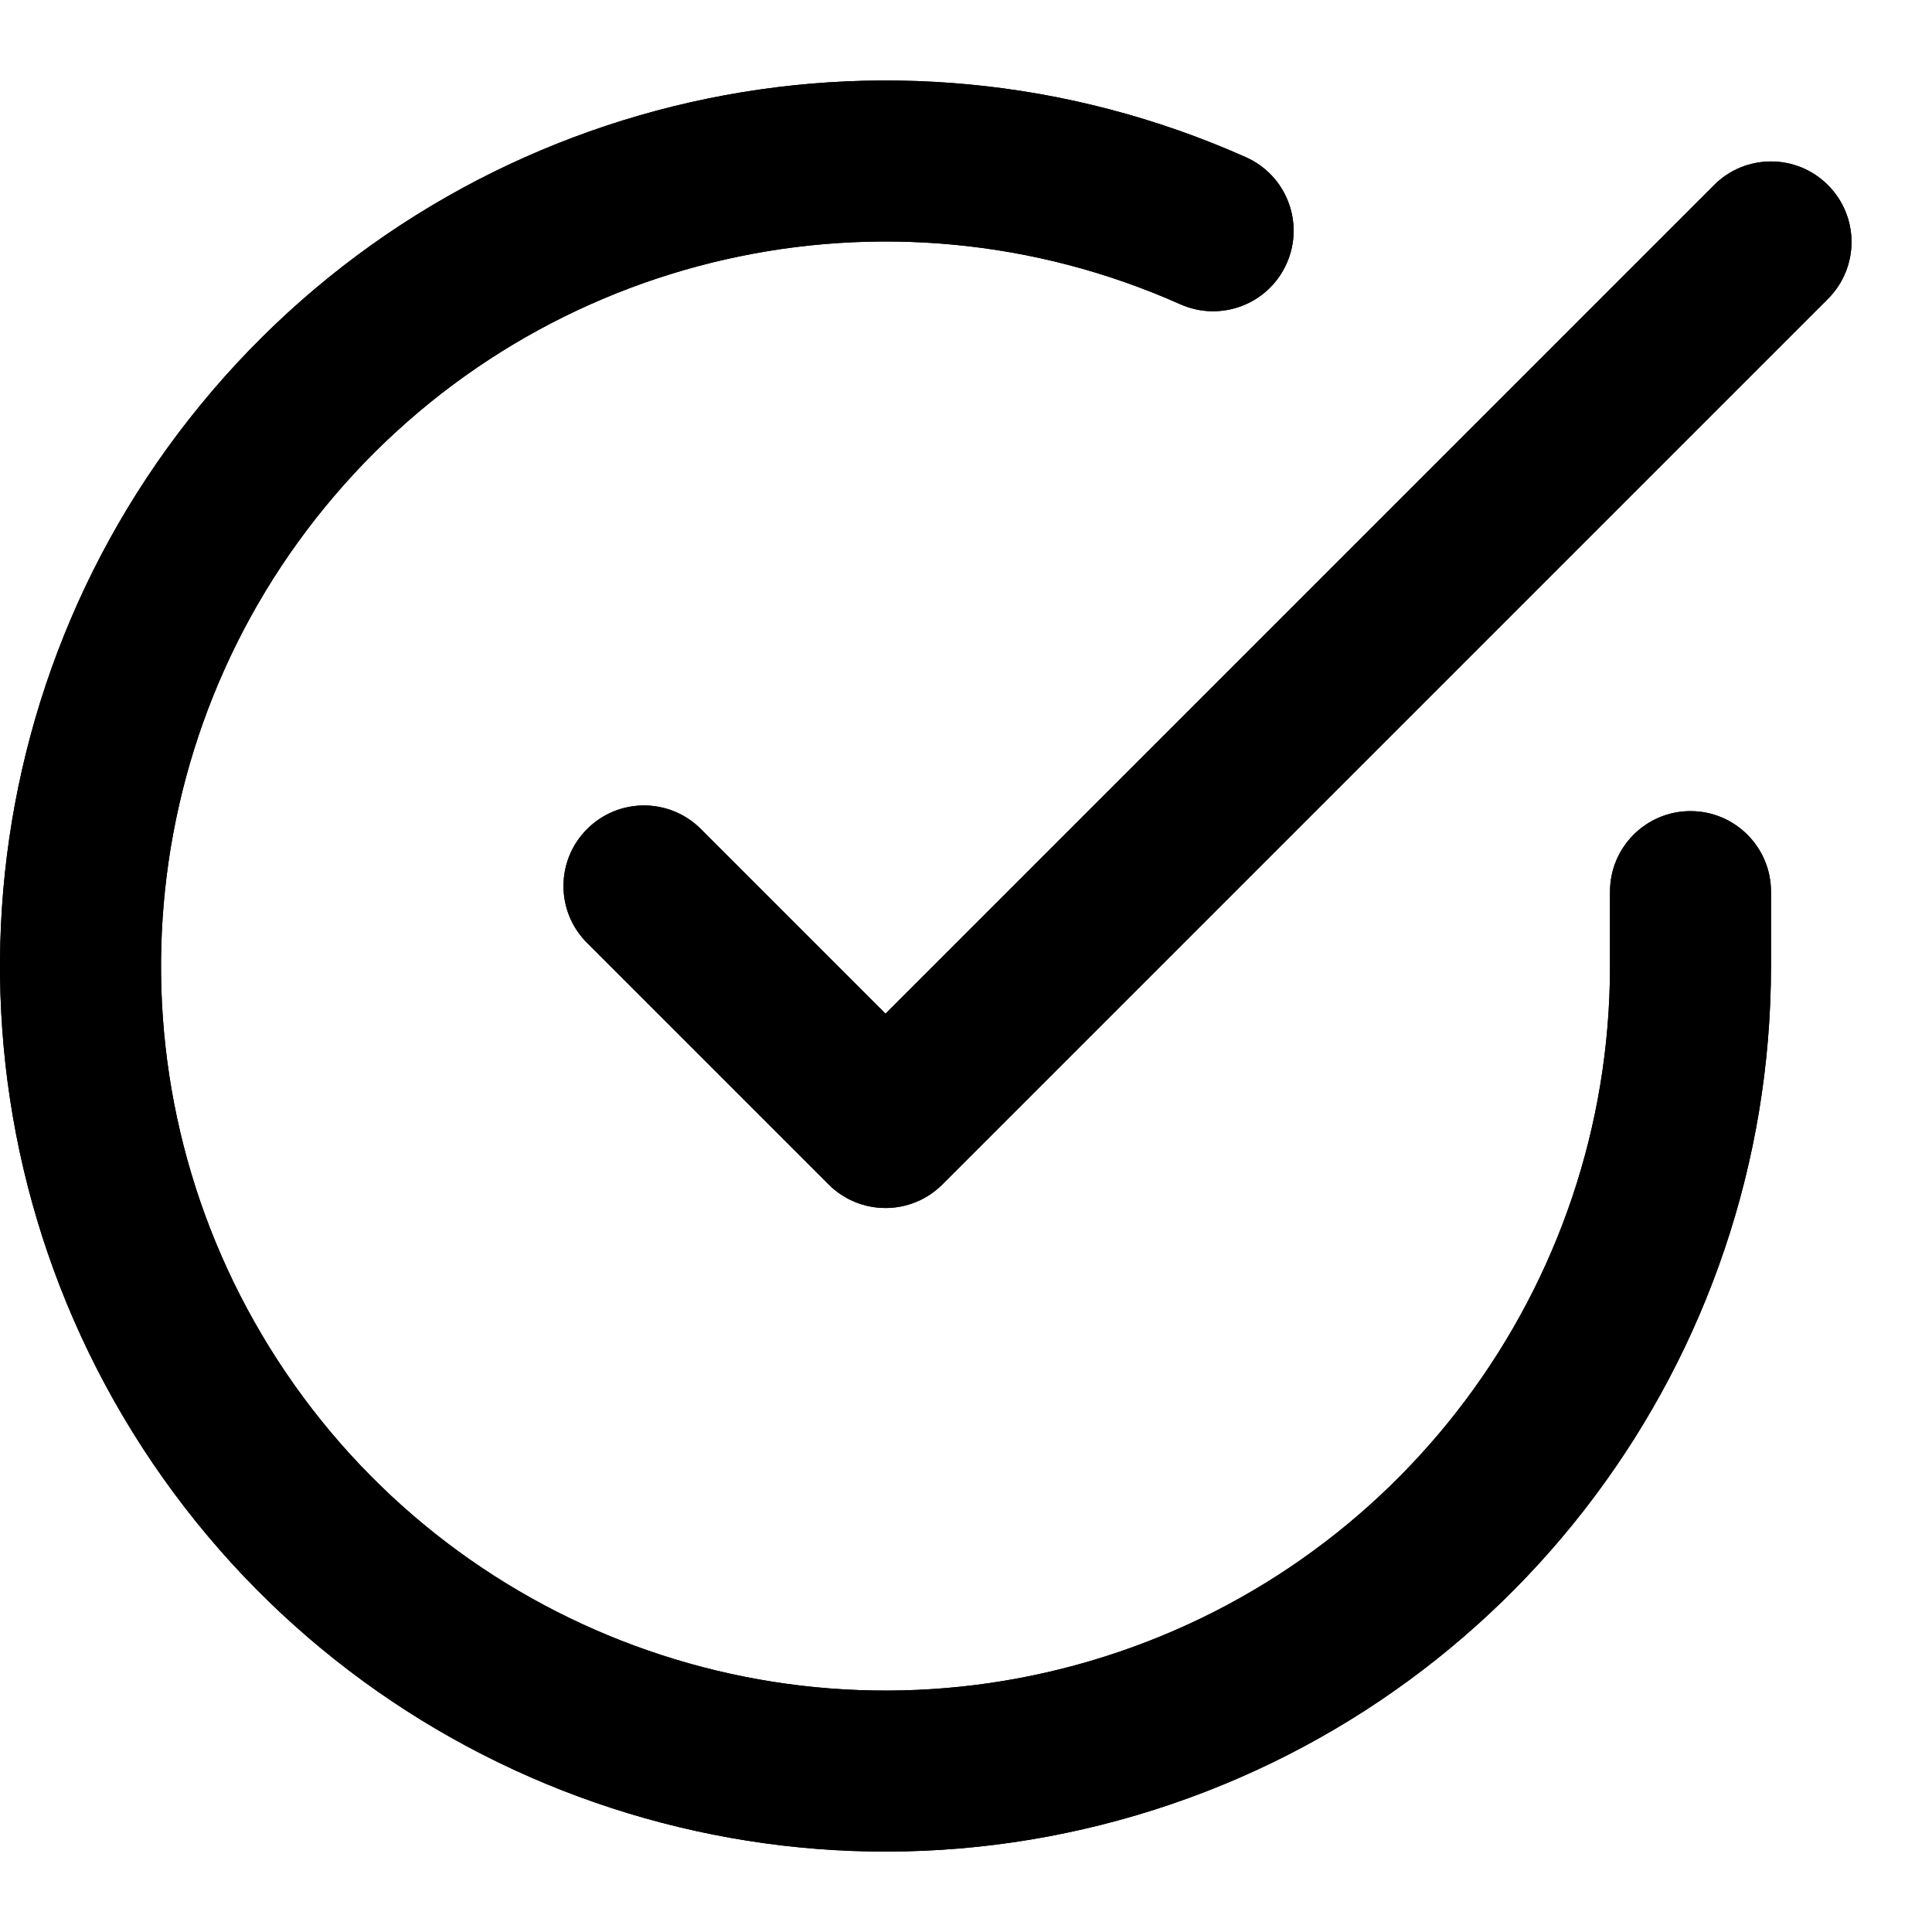
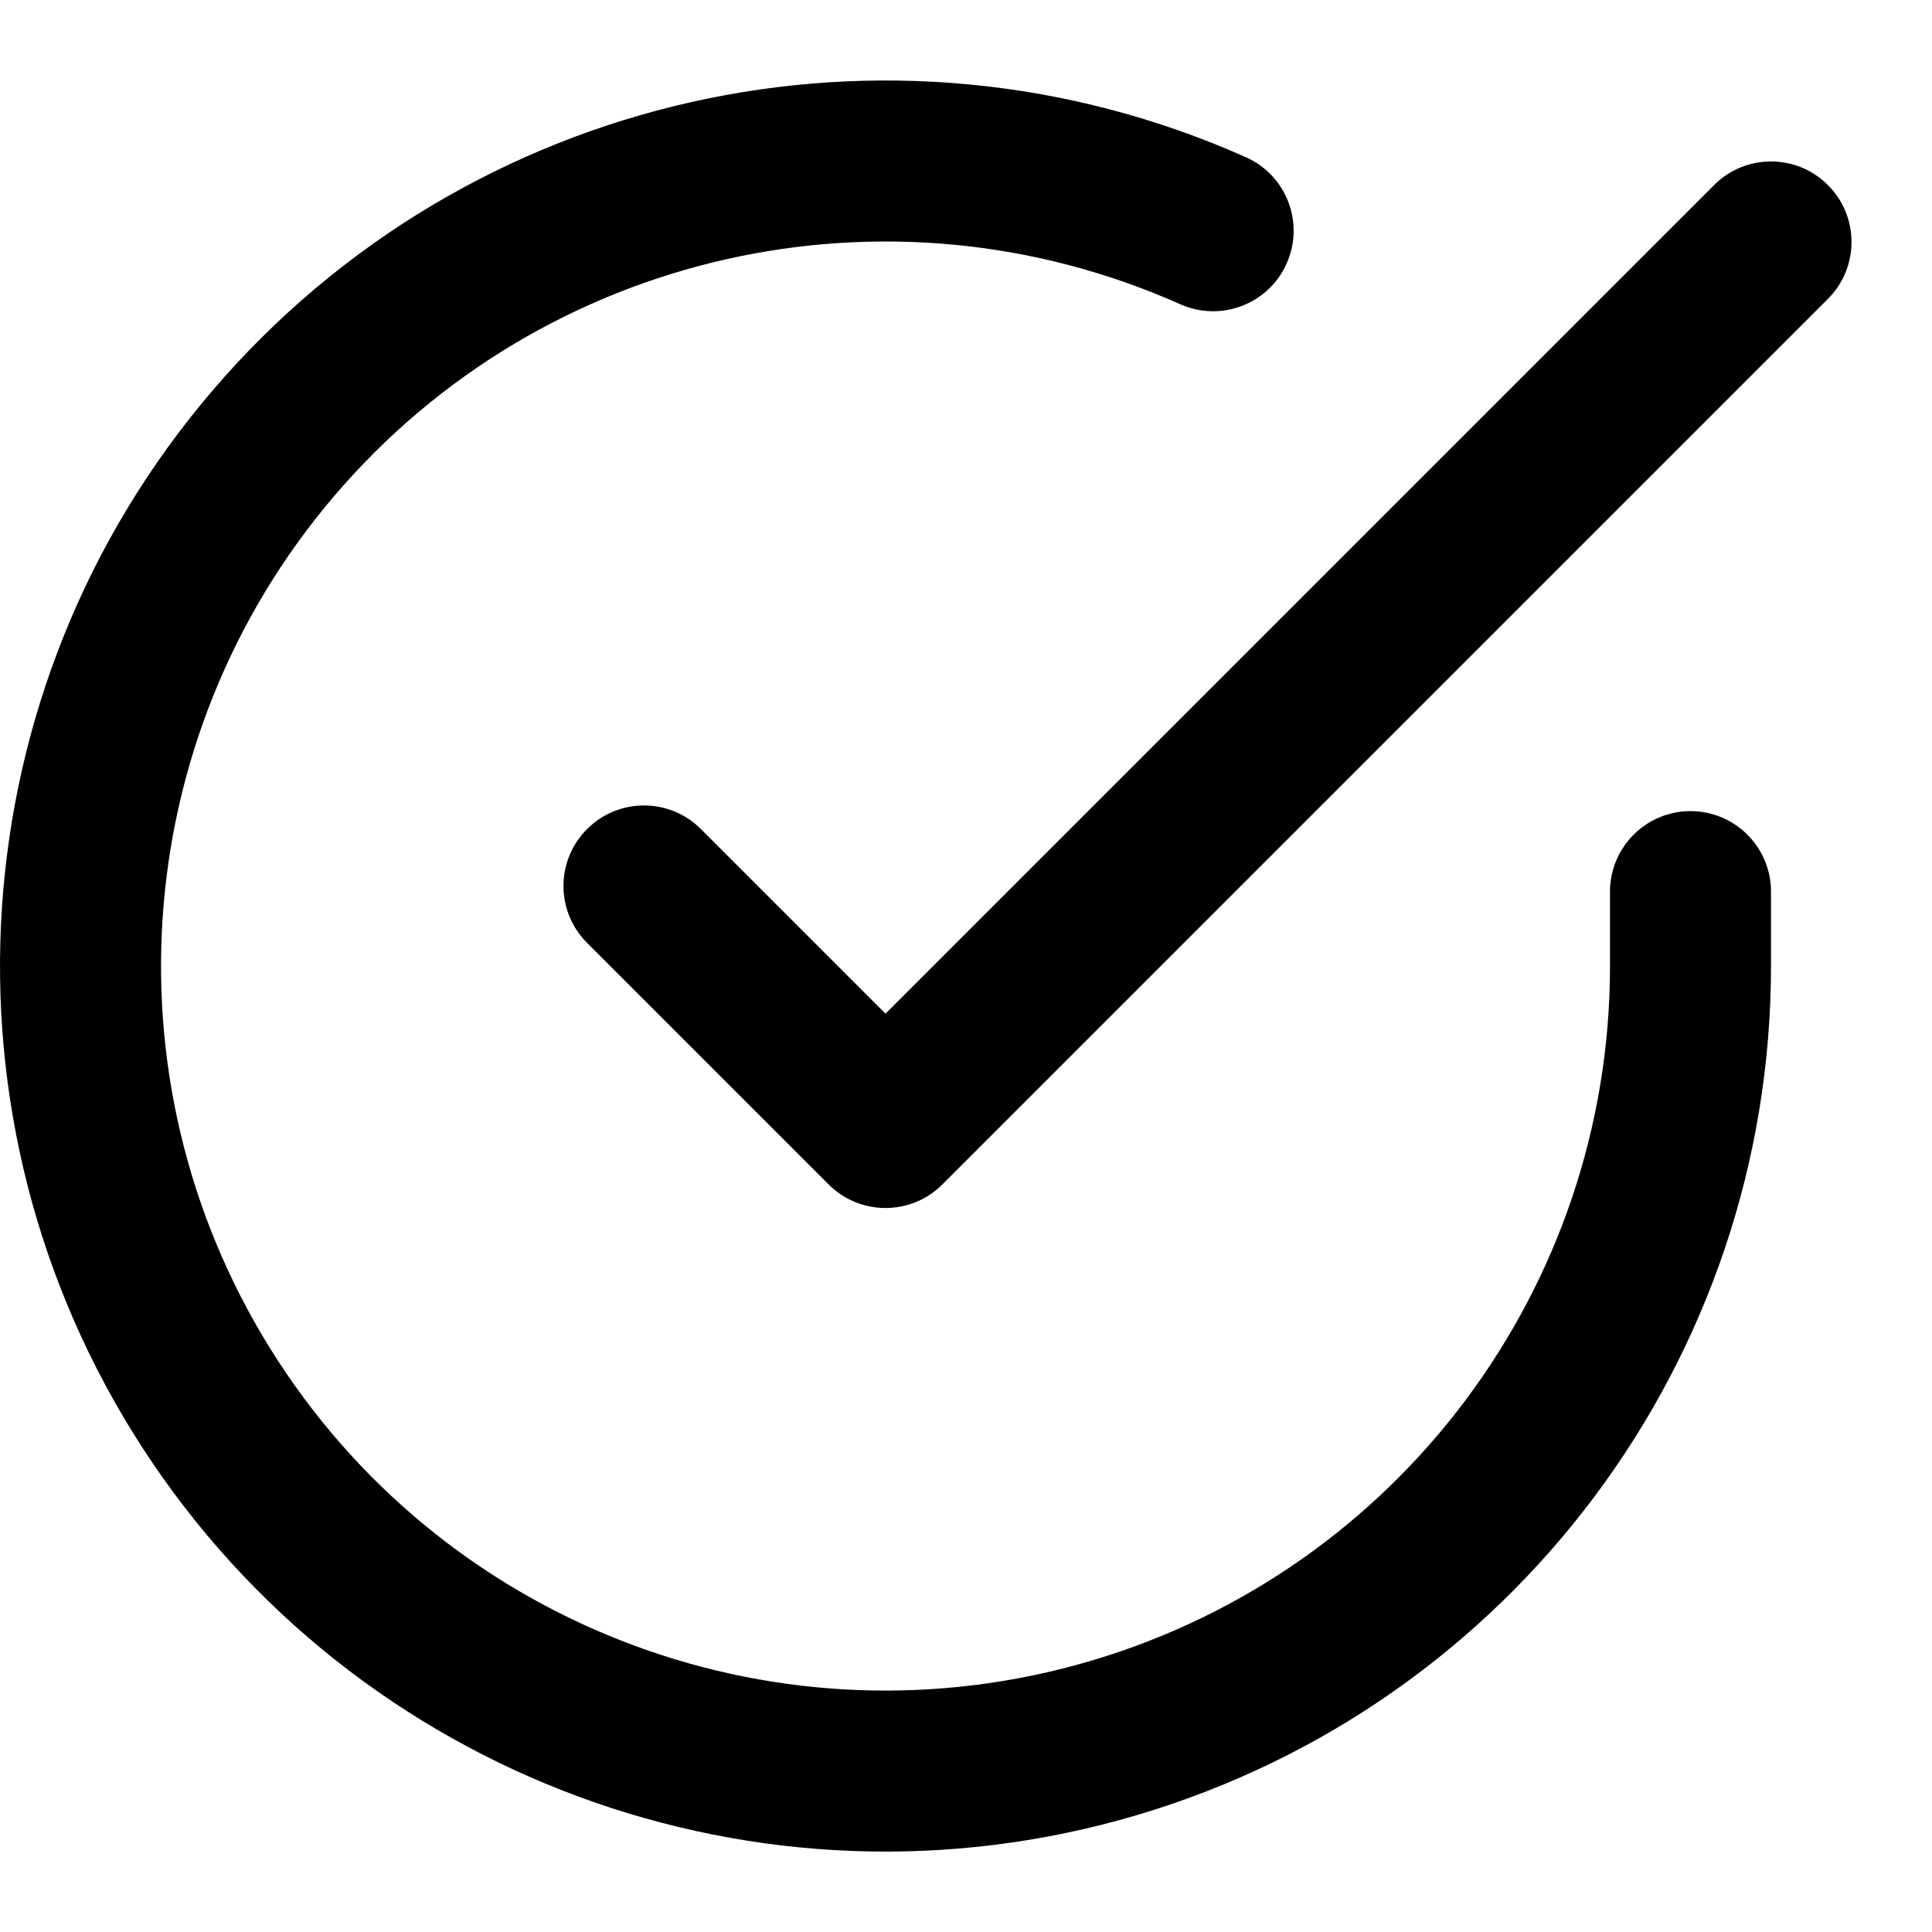
<svg xmlns="http://www.w3.org/2000/svg" width="24" height="24" viewBox="0 0 24 24" fill="none">
  <path fill-rule="evenodd" clip-rule="evenodd" d="M20 12.006V11.076C20 10.524 20.448 10.076 21 10.076C21.552 10.076 22 10.524 22 11.076V12.007C21.997 16.878 18.791 21.168 14.119 22.549C9.447 23.93 4.424 22.074 1.772 17.988C-0.879 13.901 -0.527 8.557 2.638 4.854C5.803 1.15 11.027 -0.03 15.477 1.953C15.982 2.178 16.208 2.769 15.983 3.273C15.759 3.778 15.168 4.004 14.663 3.78C11.022 2.157 6.748 3.123 4.159 6.153C1.569 9.183 1.281 13.555 3.45 16.899C5.619 20.243 9.73 21.761 13.552 20.631C17.374 19.501 19.998 15.992 20 12.006ZM8.707 10.299L11 12.592L21.293 2.299C21.683 1.908 22.317 1.908 22.707 2.299C23.098 2.689 23.098 3.323 22.707 3.713L11.707 14.713C11.317 15.104 10.684 15.104 10.293 14.713L7.293 11.713C6.902 11.323 6.902 10.689 7.293 10.299C7.683 9.908 8.317 9.908 8.707 10.299Z" fill="currentColor" />
-   <mask id="mask0" mask-type="alpha" maskUnits="userSpaceOnUse" x="0" y="1" width="23" height="23">
-     <path fill-rule="evenodd" clip-rule="evenodd" d="M20 12.006V11.076C20 10.524 20.448 10.076 21 10.076C21.552 10.076 22 10.524 22 11.076V12.007C21.997 16.878 18.791 21.168 14.119 22.549C9.447 23.93 4.424 22.074 1.772 17.988C-0.879 13.901 -0.527 8.557 2.638 4.854C5.803 1.15 11.027 -0.03 15.477 1.953C15.982 2.178 16.208 2.769 15.983 3.273C15.759 3.778 15.168 4.004 14.663 3.78C11.022 2.157 6.748 3.123 4.159 6.153C1.569 9.183 1.281 13.555 3.45 16.899C5.619 20.243 9.73 21.761 13.552 20.631C17.374 19.501 19.998 15.992 20 12.006ZM8.707 10.299L11 12.592L21.293 2.299C21.683 1.908 22.317 1.908 22.707 2.299C23.098 2.689 23.098 3.323 22.707 3.713L11.707 14.713C11.317 15.104 10.684 15.104 10.293 14.713L7.293 11.713C6.902 11.323 6.902 10.689 7.293 10.299C7.683 9.908 8.317 9.908 8.707 10.299Z" fill="currentColor" />
-   </mask>
-   <g mask="url(#mask0)">
-     <rect width="24" height="24" fill="currentColor" />
-   </g>
</svg>
